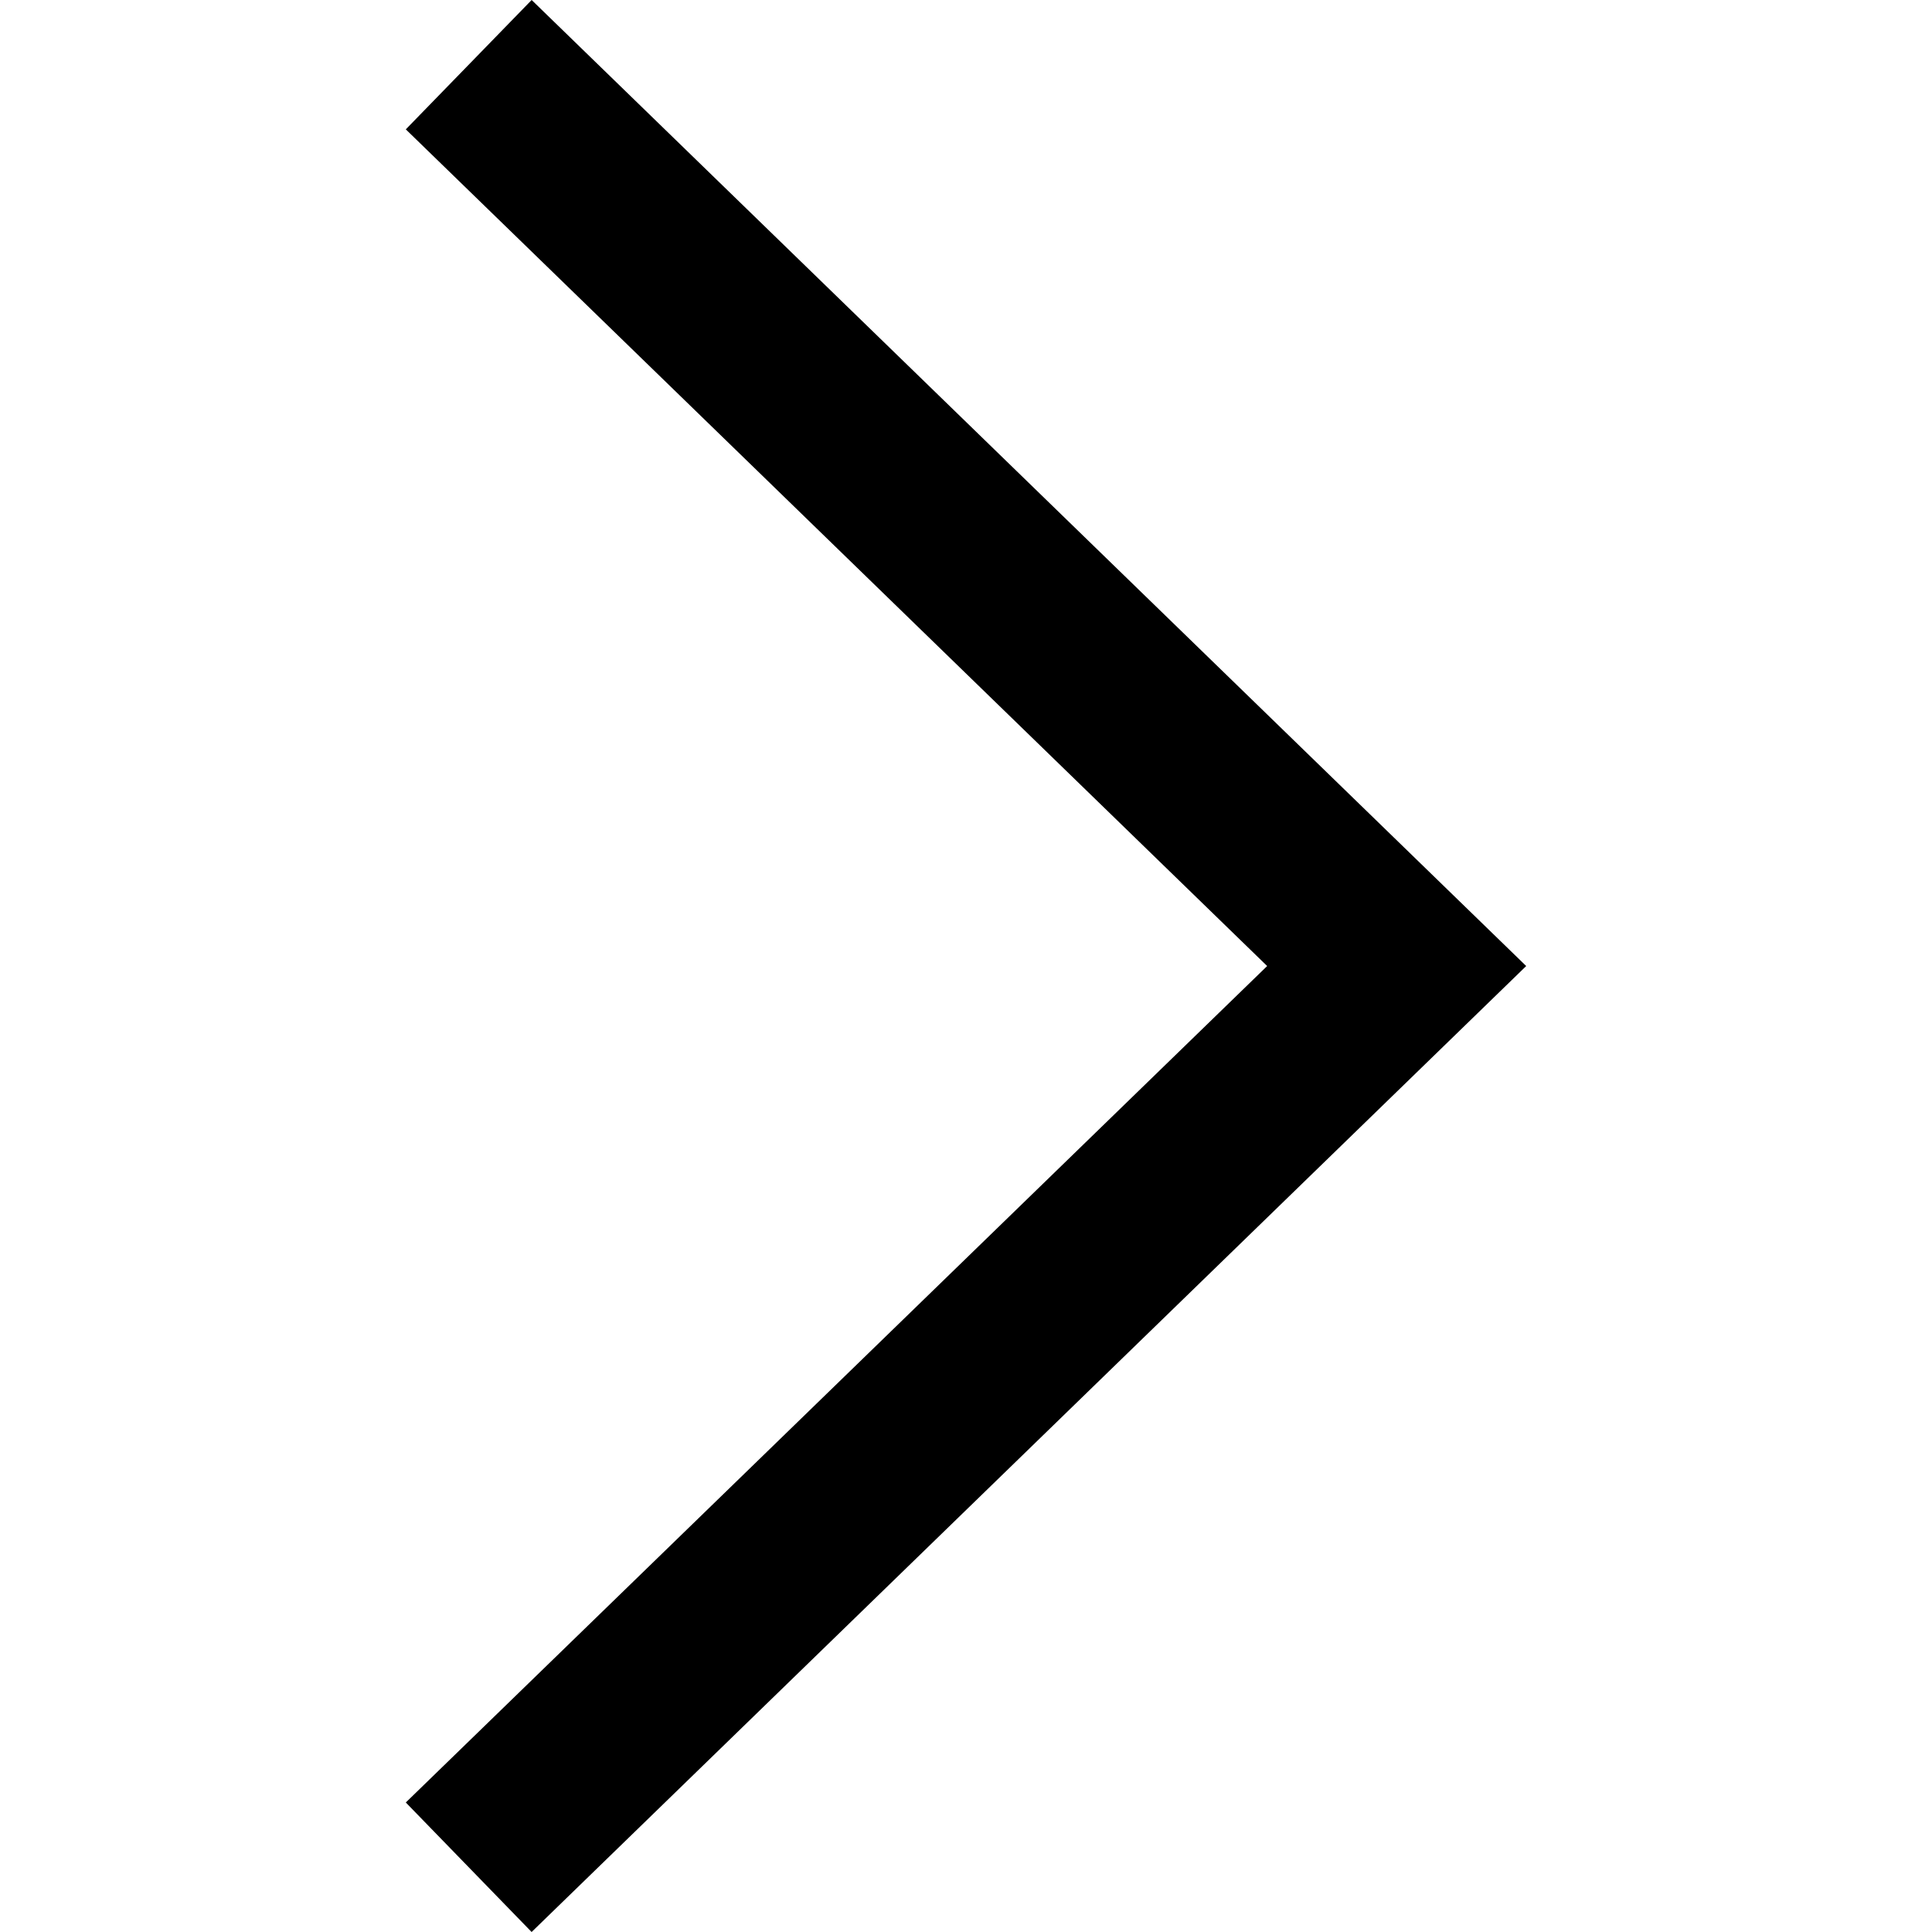
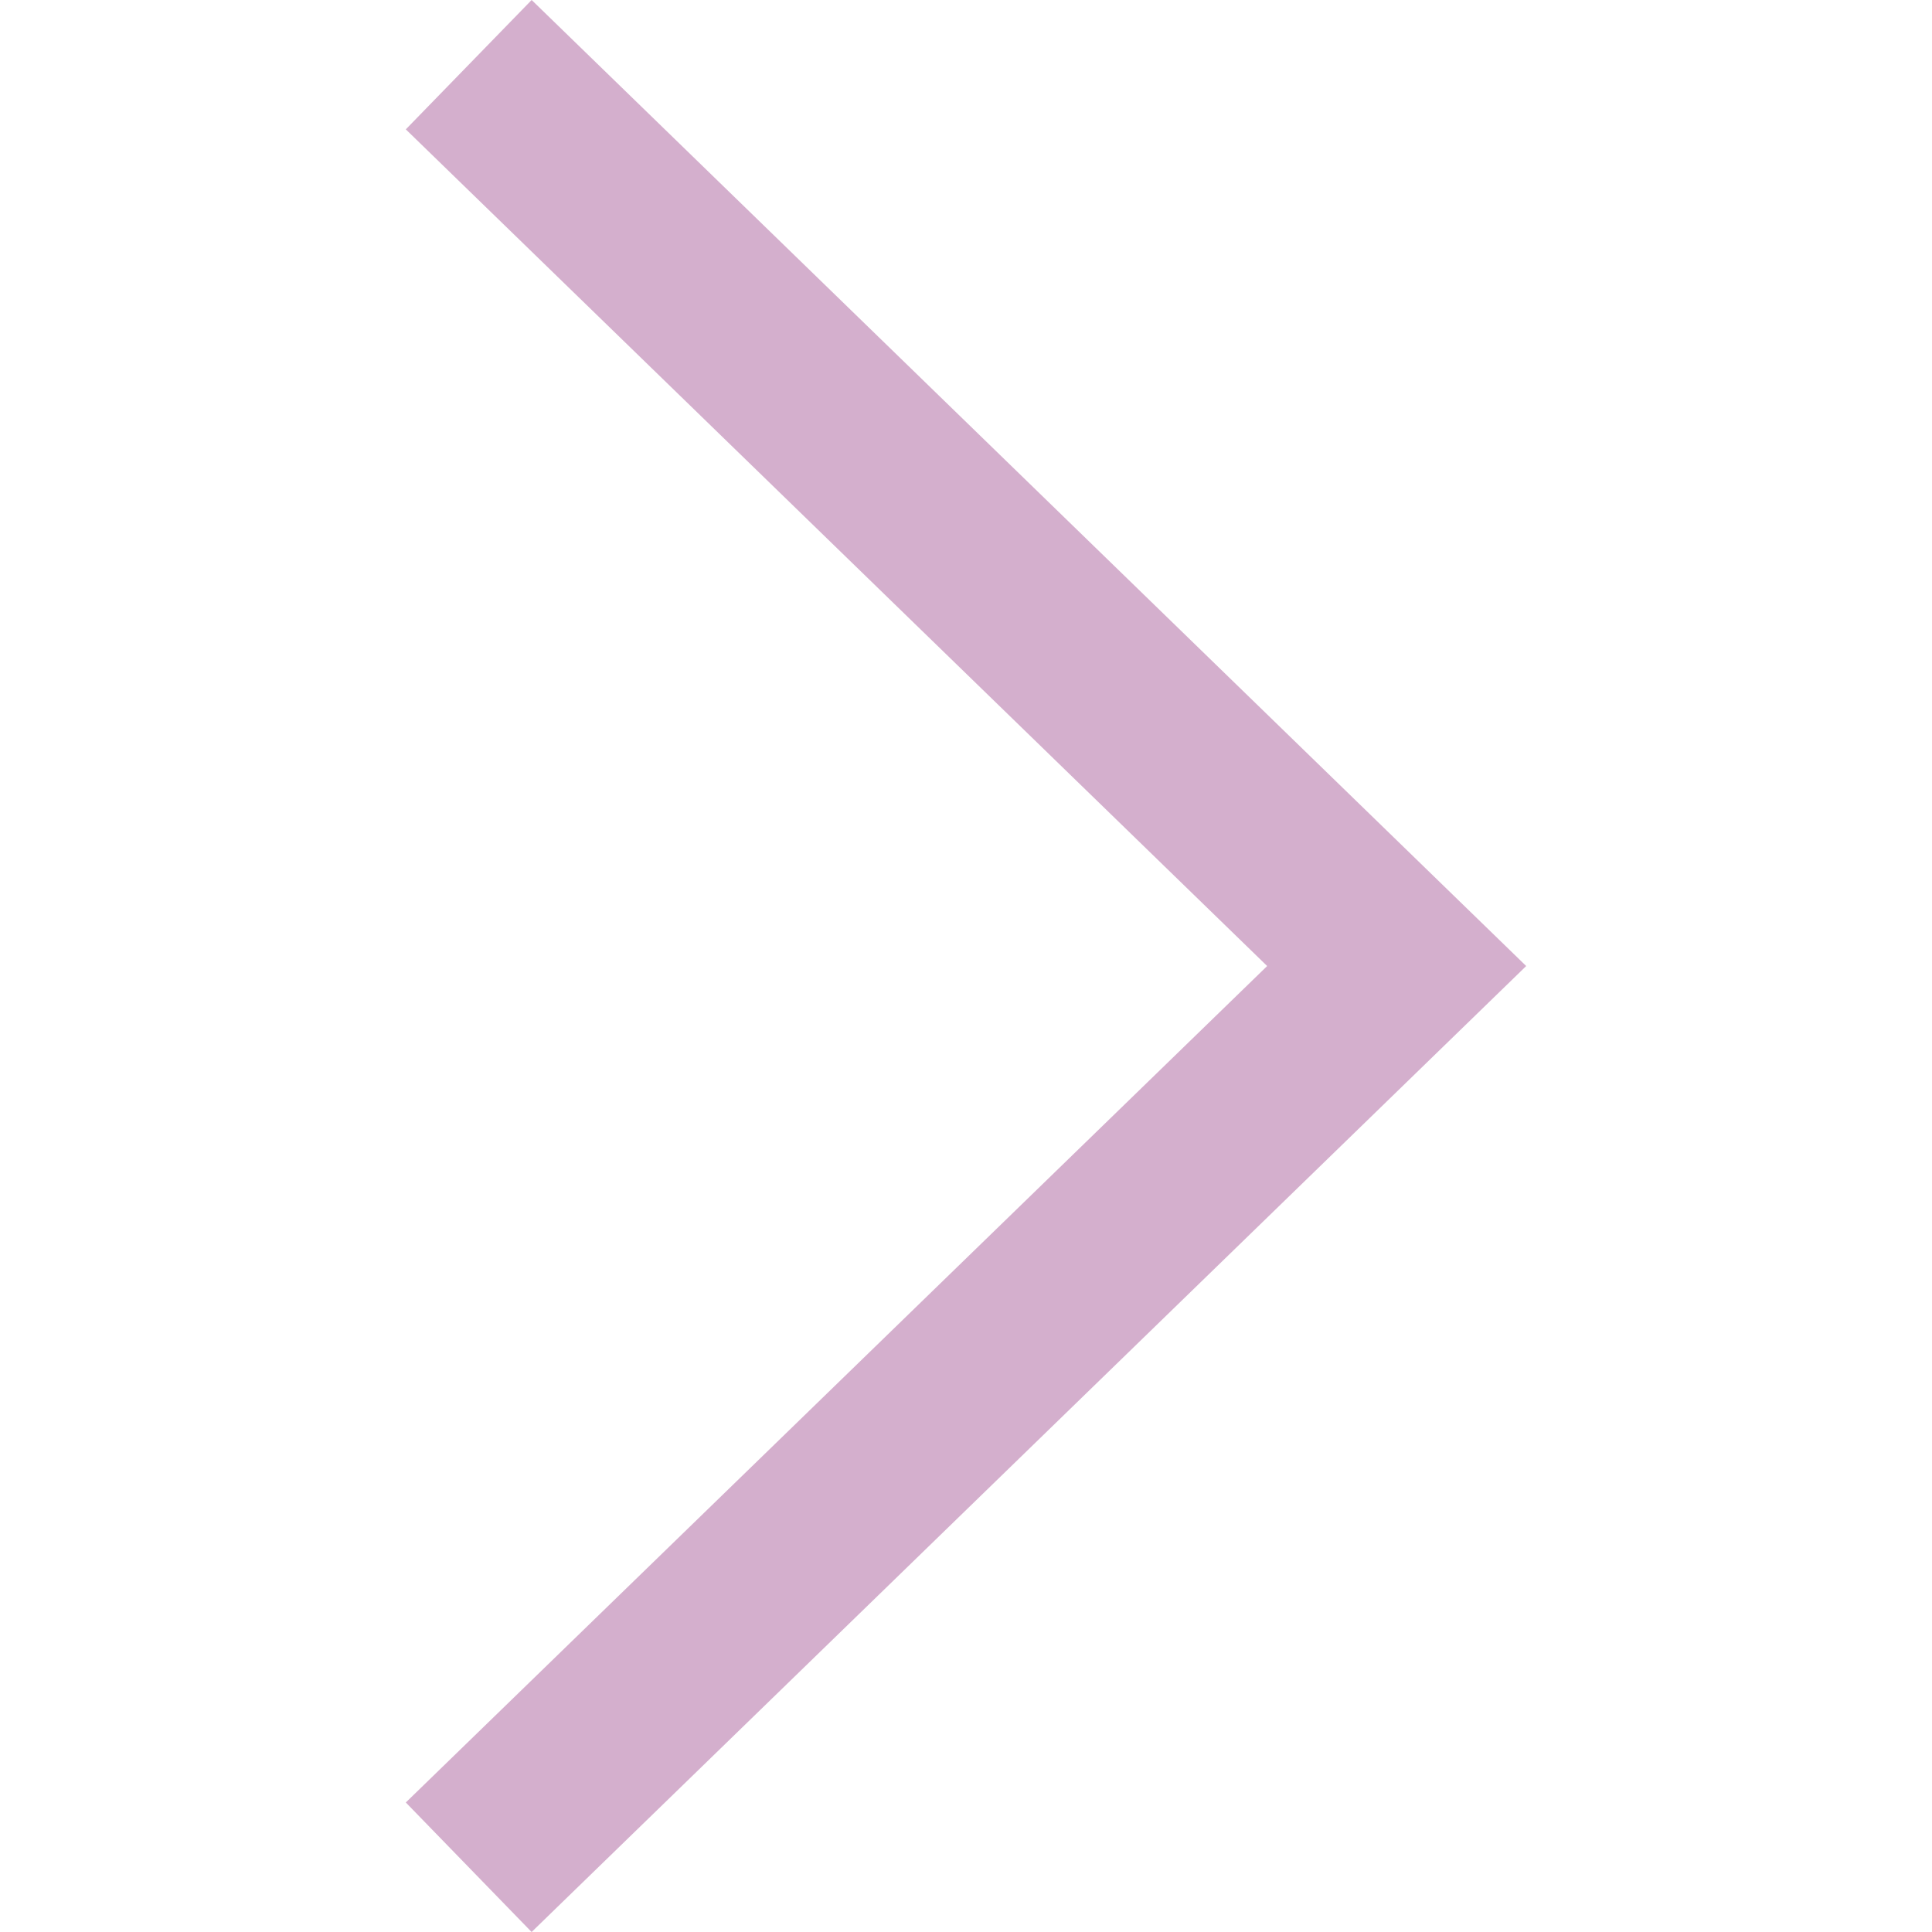
<svg xmlns="http://www.w3.org/2000/svg" version="1.1" id="Capa_1" x="0px" y="0px" viewBox="0 0 478.448 478.448" style="enable-background:new 0 0 478.448 478.448;" xml:space="preserve">
  <g>
    <g>
-       <polygon style="fill:#000000;" points="131.659,0 100.494,32.035 313.804,239.232 100.494,446.373 131.65,478.448     377.954,239.232   " />
+       <polygon style="fill:#d4afcd;" points="131.659,0 100.494,32.035 313.804,239.232 100.494,446.373 131.65,478.448     377.954,239.232   " />
    </g>
  </g>
  <g>
</g>
  <g>
</g>
  <g>
</g>
  <g>
</g>
  <g>
</g>
  <g>
</g>
  <g>
</g>
  <g>
</g>
  <g>
</g>
  <g>
</g>
  <g>
</g>
  <g>
</g>
  <g>
</g>
  <g>
</g>
  <g>
</g>
</svg>
